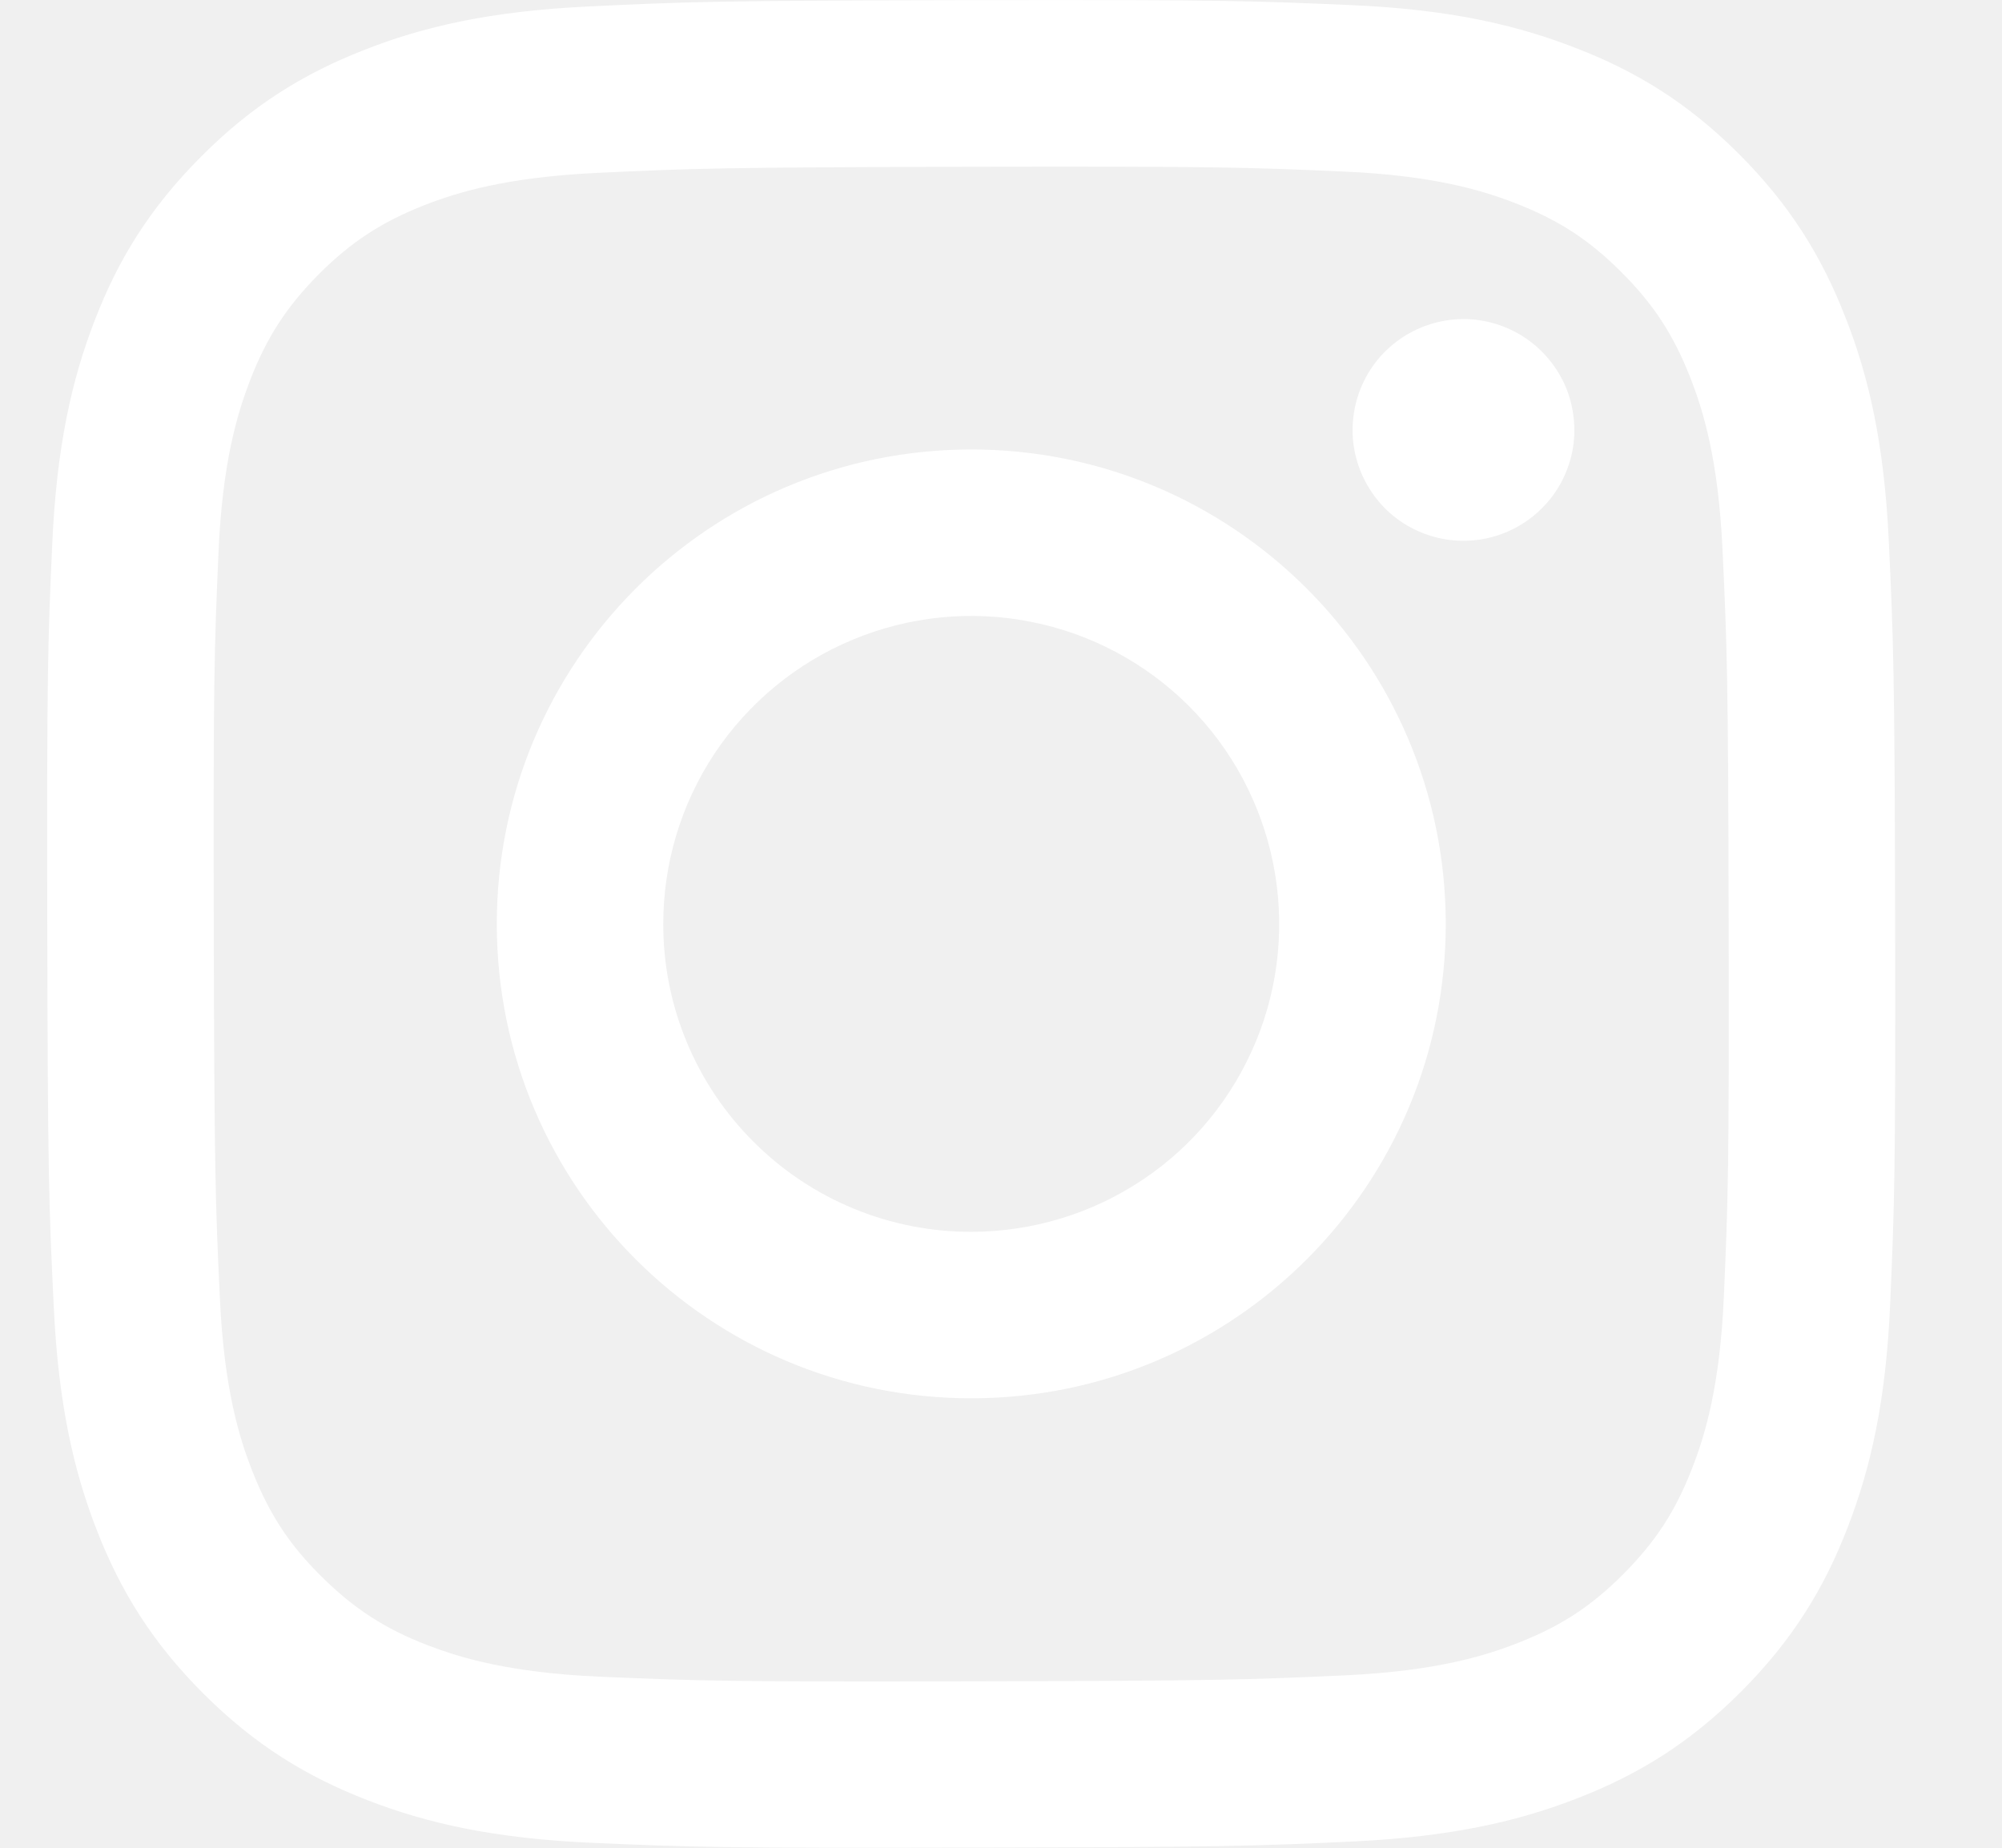
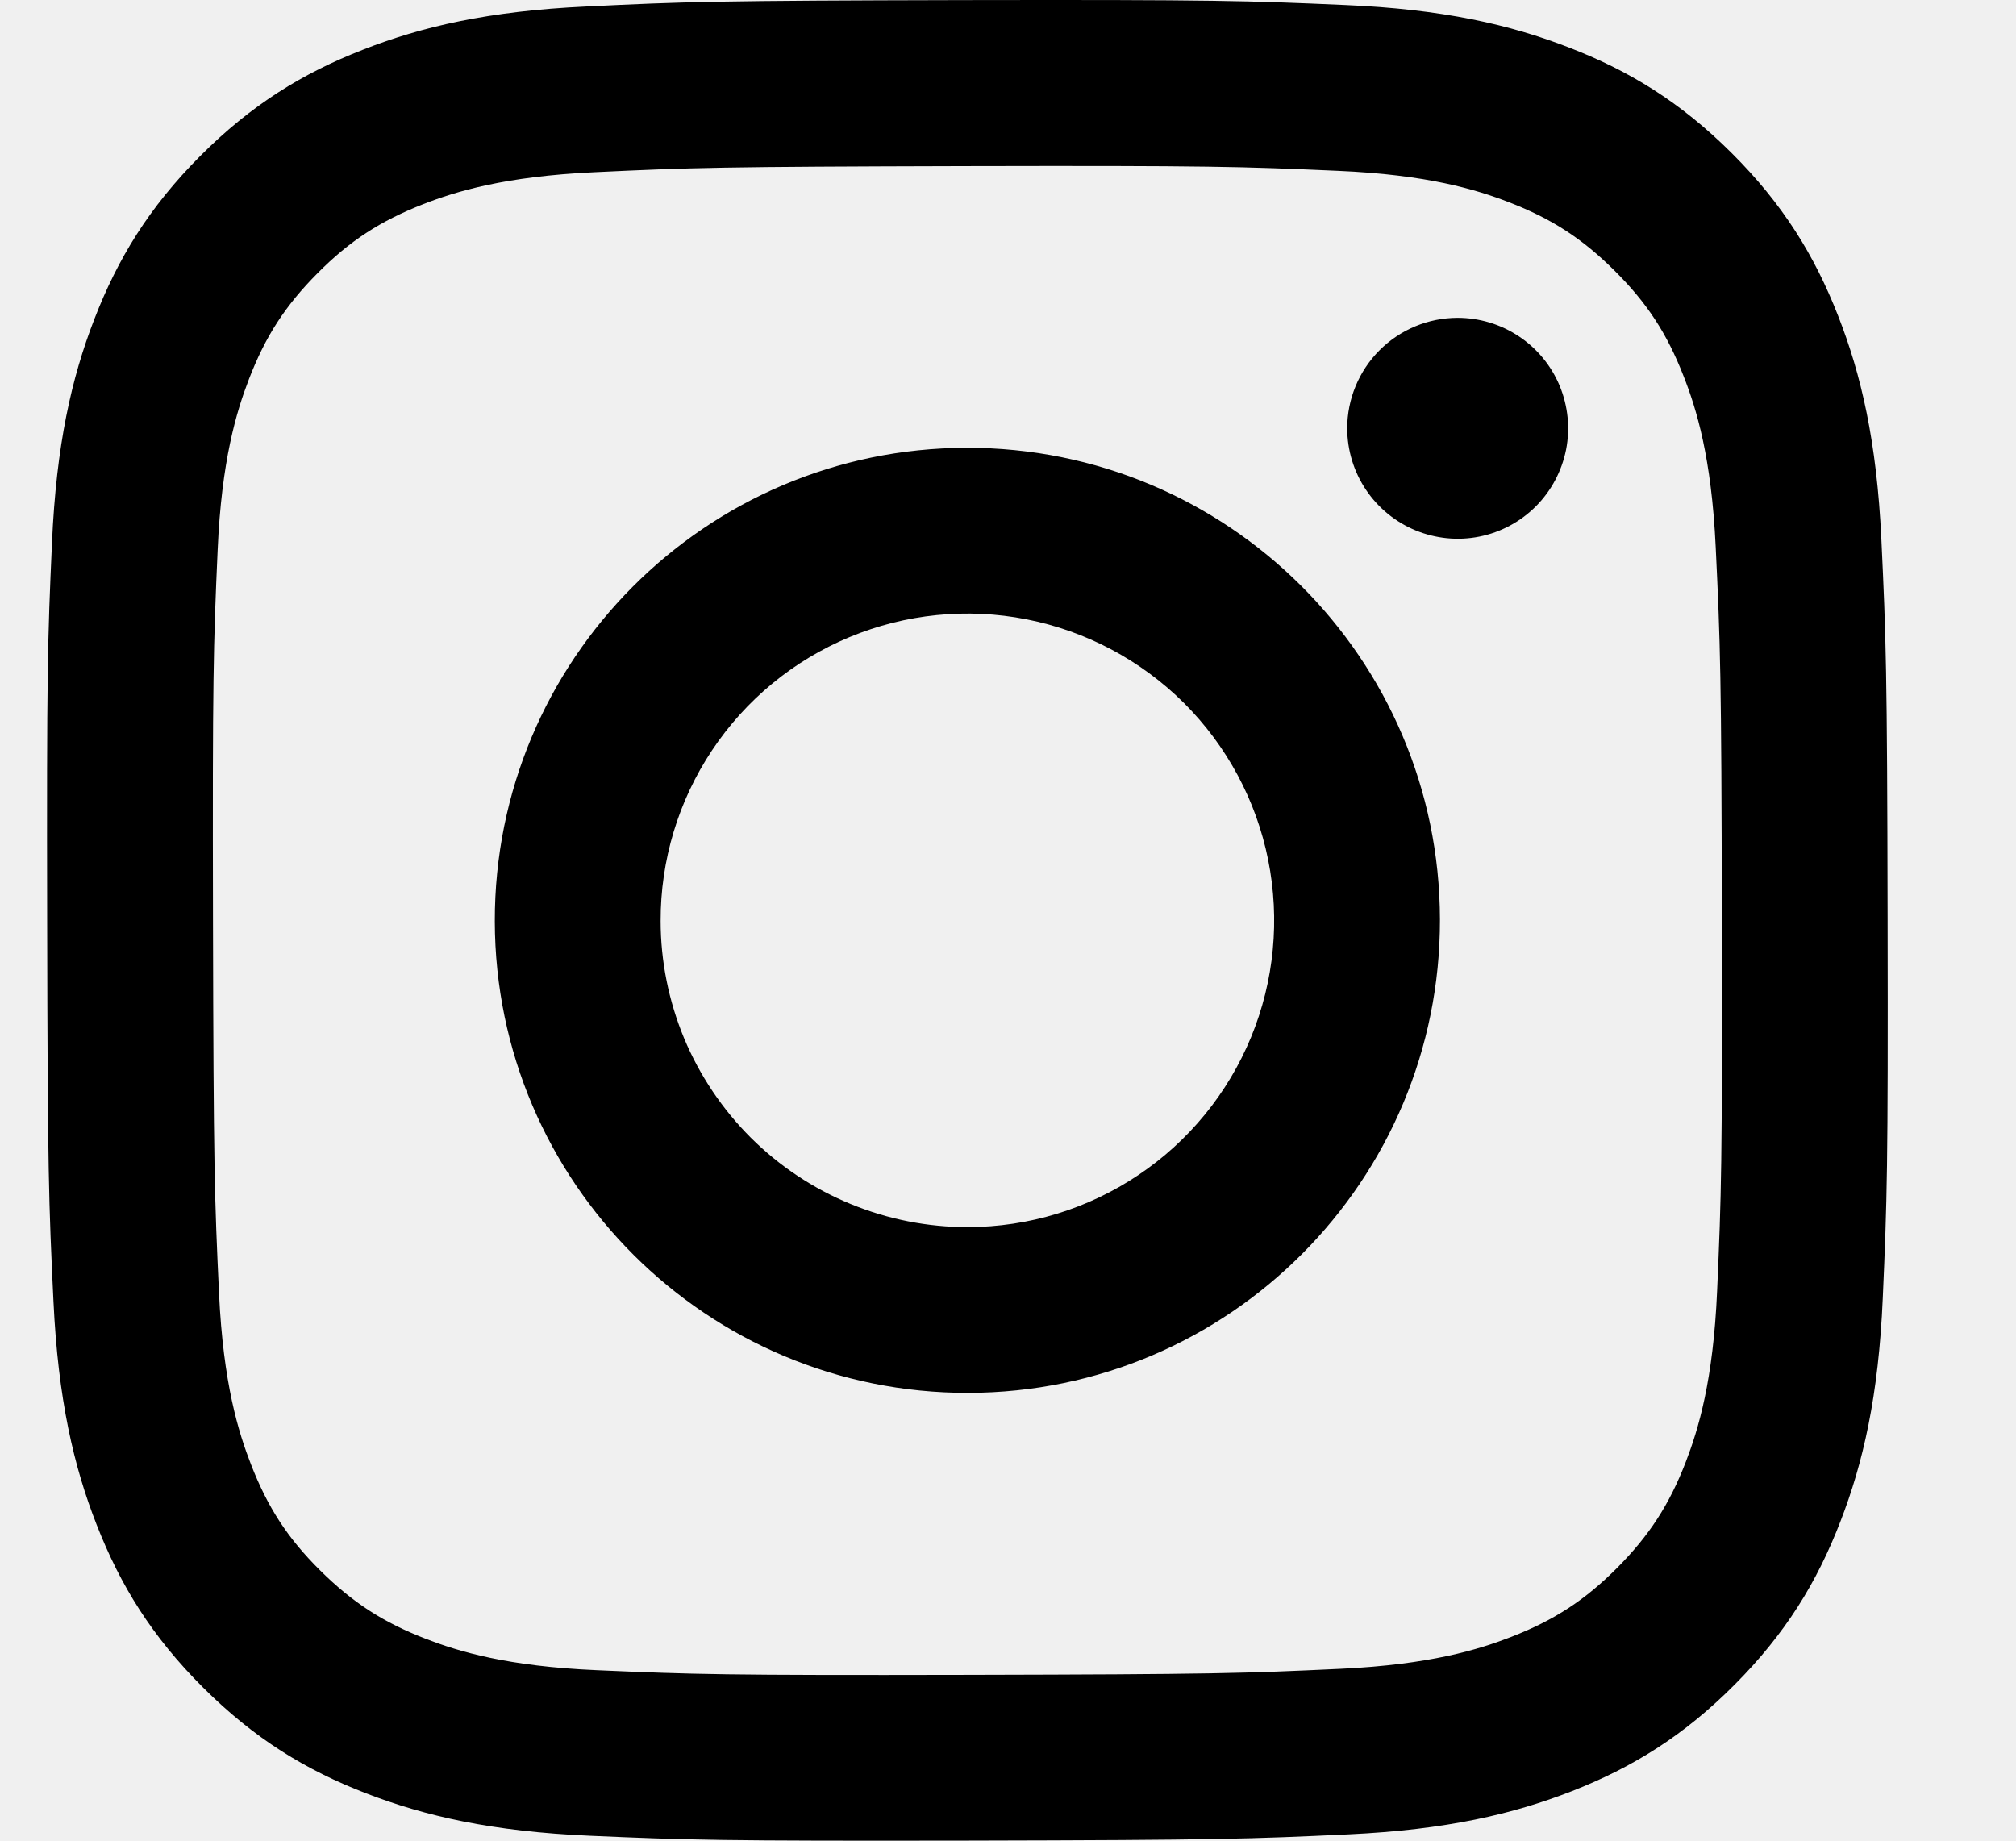
- <svg xmlns="http://www.w3.org/2000/svg" width="13" height="12" viewBox="0 0 13 12" fill="none">
-   <g clip-path="url(#clip0_6983_64)">
-     <path d="M3.822 0.042C3.183 0.072 2.747 0.174 2.366 0.324C1.972 0.478 1.637 0.684 1.305 1.018C0.972 1.352 0.767 1.686 0.615 2.081C0.467 2.463 0.367 2.9 0.339 3.538C0.31 4.177 0.304 4.382 0.307 6.012C0.31 7.641 0.318 7.845 0.349 8.485C0.379 9.124 0.481 9.56 0.63 9.941C0.784 10.335 0.99 10.669 1.324 11.002C1.658 11.335 1.993 11.539 2.389 11.692C2.77 11.84 3.207 11.94 3.845 11.968C4.484 11.996 4.689 12.003 6.318 11.999C7.947 11.996 8.152 11.989 8.792 11.959C9.432 11.928 9.866 11.826 10.247 11.677C10.642 11.523 10.976 11.317 11.309 10.983C11.641 10.649 11.846 10.314 11.998 9.919C12.146 9.537 12.247 9.101 12.274 8.463C12.302 7.822 12.309 7.618 12.306 5.989C12.303 4.36 12.295 4.155 12.265 3.516C12.235 2.876 12.133 2.441 11.983 2.06C11.829 1.665 11.623 1.331 11.29 0.998C10.956 0.665 10.621 0.461 10.225 0.309C9.844 0.161 9.407 0.06 8.769 0.033C8.13 0.005 7.925 -0.002 6.295 0.001C4.666 0.004 4.462 0.011 3.822 0.042ZM3.892 10.889C3.307 10.863 2.989 10.766 2.777 10.685C2.497 10.577 2.297 10.446 2.086 10.237C1.875 10.028 1.746 9.828 1.636 9.548C1.554 9.337 1.455 9.019 1.428 8.434C1.398 7.802 1.392 7.612 1.388 6.01C1.385 4.408 1.391 4.219 1.419 3.586C1.444 3.002 1.542 2.684 1.623 2.472C1.731 2.192 1.861 1.992 2.07 1.781C2.28 1.571 2.479 1.441 2.759 1.331C2.971 1.249 3.288 1.151 3.873 1.123C4.506 1.093 4.695 1.087 6.297 1.083C7.899 1.08 8.089 1.086 8.722 1.114C9.306 1.139 9.624 1.236 9.836 1.318C10.116 1.426 10.316 1.555 10.526 1.765C10.737 1.975 10.867 2.174 10.977 2.455C11.059 2.665 11.158 2.983 11.185 3.568C11.215 4.2 11.222 4.39 11.225 5.992C11.228 7.593 11.222 7.783 11.194 8.416C11.169 9.001 11.072 9.318 10.99 9.53C10.882 9.811 10.752 10.01 10.543 10.221C10.333 10.432 10.134 10.562 9.854 10.671C9.642 10.754 9.325 10.852 8.74 10.88C8.108 10.909 7.918 10.916 6.316 10.919C4.714 10.923 4.525 10.916 3.892 10.889M8.783 2.794C8.783 2.936 8.826 3.075 8.905 3.193C8.984 3.312 9.097 3.404 9.229 3.458C9.36 3.512 9.505 3.526 9.645 3.498C9.784 3.47 9.913 3.401 10.013 3.3C10.114 3.2 10.182 3.071 10.21 2.931C10.237 2.792 10.222 2.647 10.168 2.515C10.113 2.384 10.02 2.272 9.902 2.193C9.783 2.114 9.644 2.072 9.502 2.072C9.311 2.073 9.128 2.149 8.993 2.284C8.858 2.419 8.783 2.603 8.783 2.794ZM3.226 6.006C3.229 7.708 4.611 9.084 6.312 9.081C8.014 9.078 9.391 7.696 9.388 5.994C9.384 4.293 8.002 2.916 6.301 2.919C4.599 2.923 3.223 4.305 3.226 6.006ZM4.307 6.004C4.306 5.609 4.422 5.222 4.641 4.892C4.861 4.563 5.172 4.306 5.538 4.154C5.903 4.002 6.305 3.961 6.693 4.038C7.081 4.114 7.438 4.304 7.718 4.583C7.998 4.862 8.189 5.218 8.267 5.606C8.345 5.994 8.307 6.396 8.156 6.762C8.005 7.128 7.75 7.441 7.421 7.661C7.093 7.881 6.706 7.999 6.311 8C6.048 8.001 5.788 7.95 5.545 7.85C5.302 7.75 5.081 7.603 4.895 7.417C4.709 7.232 4.561 7.012 4.46 6.769C4.359 6.527 4.307 6.267 4.307 6.004Z" fill="white" />
-   </g>
-   <defs>
-     <clipPath id="clip0_6983_64">
-       <rect width="12" height="12" fill="white" transform="translate(0.306641)" />
-     </clipPath>
-   </defs>
+ <svg xmlns="http://www.w3.org/2000/svg" width="23" height="21" viewBox="0 0 23 21" fill="none">
+   <path d="M6.688 0.074C5.571 0.126 4.808 0.305 4.141 0.567C3.451 0.836 2.865 1.197 2.283 1.781C1.701 2.365 1.343 2.951 1.076 3.642C0.817 4.31 0.642 5.074 0.593 6.192C0.543 7.31 0.532 7.669 0.538 10.52C0.543 13.372 0.556 13.729 0.61 14.849C0.663 15.966 0.841 16.729 1.103 17.396C1.373 18.087 1.733 18.671 2.318 19.254C2.902 19.836 3.487 20.194 4.18 20.461C4.848 20.719 5.612 20.895 6.729 20.944C7.847 20.993 8.207 21.004 11.057 20.999C13.908 20.993 14.267 20.981 15.386 20.928C16.506 20.875 17.265 20.696 17.933 20.435C18.623 20.165 19.208 19.805 19.79 19.22C20.372 18.636 20.73 18.05 20.997 17.358C21.256 16.69 21.432 15.926 21.48 14.81C21.529 13.689 21.541 13.331 21.535 10.48C21.53 7.629 21.517 7.272 21.464 6.152C21.411 5.032 21.233 4.272 20.971 3.604C20.701 2.914 20.341 2.329 19.757 1.747C19.172 1.164 18.586 0.806 17.895 0.54C17.226 0.281 16.463 0.105 15.345 0.057C14.228 0.008 13.868 -0.004 11.016 0.001C8.165 0.007 7.808 0.019 6.688 0.074ZM6.811 19.055C5.787 19.011 5.231 18.841 4.86 18.698C4.37 18.509 4.02 18.281 3.651 17.915C3.282 17.549 3.055 17.199 2.864 16.709C2.72 16.339 2.547 15.784 2.499 14.76C2.447 13.653 2.436 13.321 2.43 10.518C2.424 7.715 2.434 7.383 2.483 6.276C2.527 5.253 2.698 4.696 2.84 4.326C3.029 3.835 3.256 3.486 3.623 3.117C3.989 2.748 4.339 2.521 4.829 2.329C5.199 2.185 5.754 2.013 6.778 1.965C7.885 1.912 8.217 1.902 11.02 1.895C13.822 1.889 14.155 1.9 15.263 1.949C16.286 1.993 16.842 2.163 17.212 2.306C17.703 2.495 18.052 2.722 18.421 3.089C18.79 3.456 19.018 3.804 19.209 4.295C19.354 4.664 19.526 5.219 19.574 6.243C19.627 7.35 19.639 7.682 19.644 10.485C19.649 13.288 19.639 13.621 19.59 14.727C19.546 15.751 19.376 16.307 19.233 16.678C19.044 17.168 18.816 17.518 18.45 17.887C18.083 18.255 17.734 18.483 17.244 18.674C16.874 18.818 16.318 18.991 15.296 19.039C14.188 19.091 13.857 19.102 11.053 19.108C8.249 19.114 7.918 19.103 6.811 19.055ZM15.37 4.888C15.371 5.138 15.445 5.381 15.584 5.588C15.723 5.795 15.92 5.956 16.15 6.051C16.381 6.146 16.634 6.171 16.878 6.122C17.123 6.073 17.347 5.952 17.523 5.776C17.699 5.599 17.818 5.374 17.867 5.13C17.915 4.885 17.889 4.632 17.794 4.402C17.698 4.172 17.536 3.975 17.328 3.837C17.121 3.699 16.877 3.626 16.628 3.626C16.294 3.627 15.974 3.76 15.738 3.997C15.502 4.234 15.37 4.554 15.37 4.888ZM5.645 10.511C5.651 13.489 8.069 15.897 11.047 15.891C14.024 15.886 16.434 13.467 16.428 10.49C16.423 7.512 14.004 5.103 11.026 5.109C8.048 5.115 5.64 7.533 5.645 10.511ZM7.537 10.507C7.535 9.815 7.739 9.138 8.123 8.561C8.506 7.985 9.052 7.535 9.691 7.269C10.33 7.003 11.033 6.932 11.713 7.066C12.392 7.2 13.016 7.532 13.507 8.02C13.997 8.509 14.332 9.132 14.468 9.81C14.604 10.489 14.537 11.193 14.273 11.833C14.009 12.473 13.562 13.021 12.987 13.406C12.412 13.792 11.736 13.999 11.043 14C10.584 14.001 10.129 13.911 9.704 13.736C9.278 13.561 8.892 13.304 8.566 12.98C8.241 12.655 7.982 12.27 7.805 11.846C7.629 11.421 7.537 10.967 7.537 10.507Z" fill="black" />
</svg>
